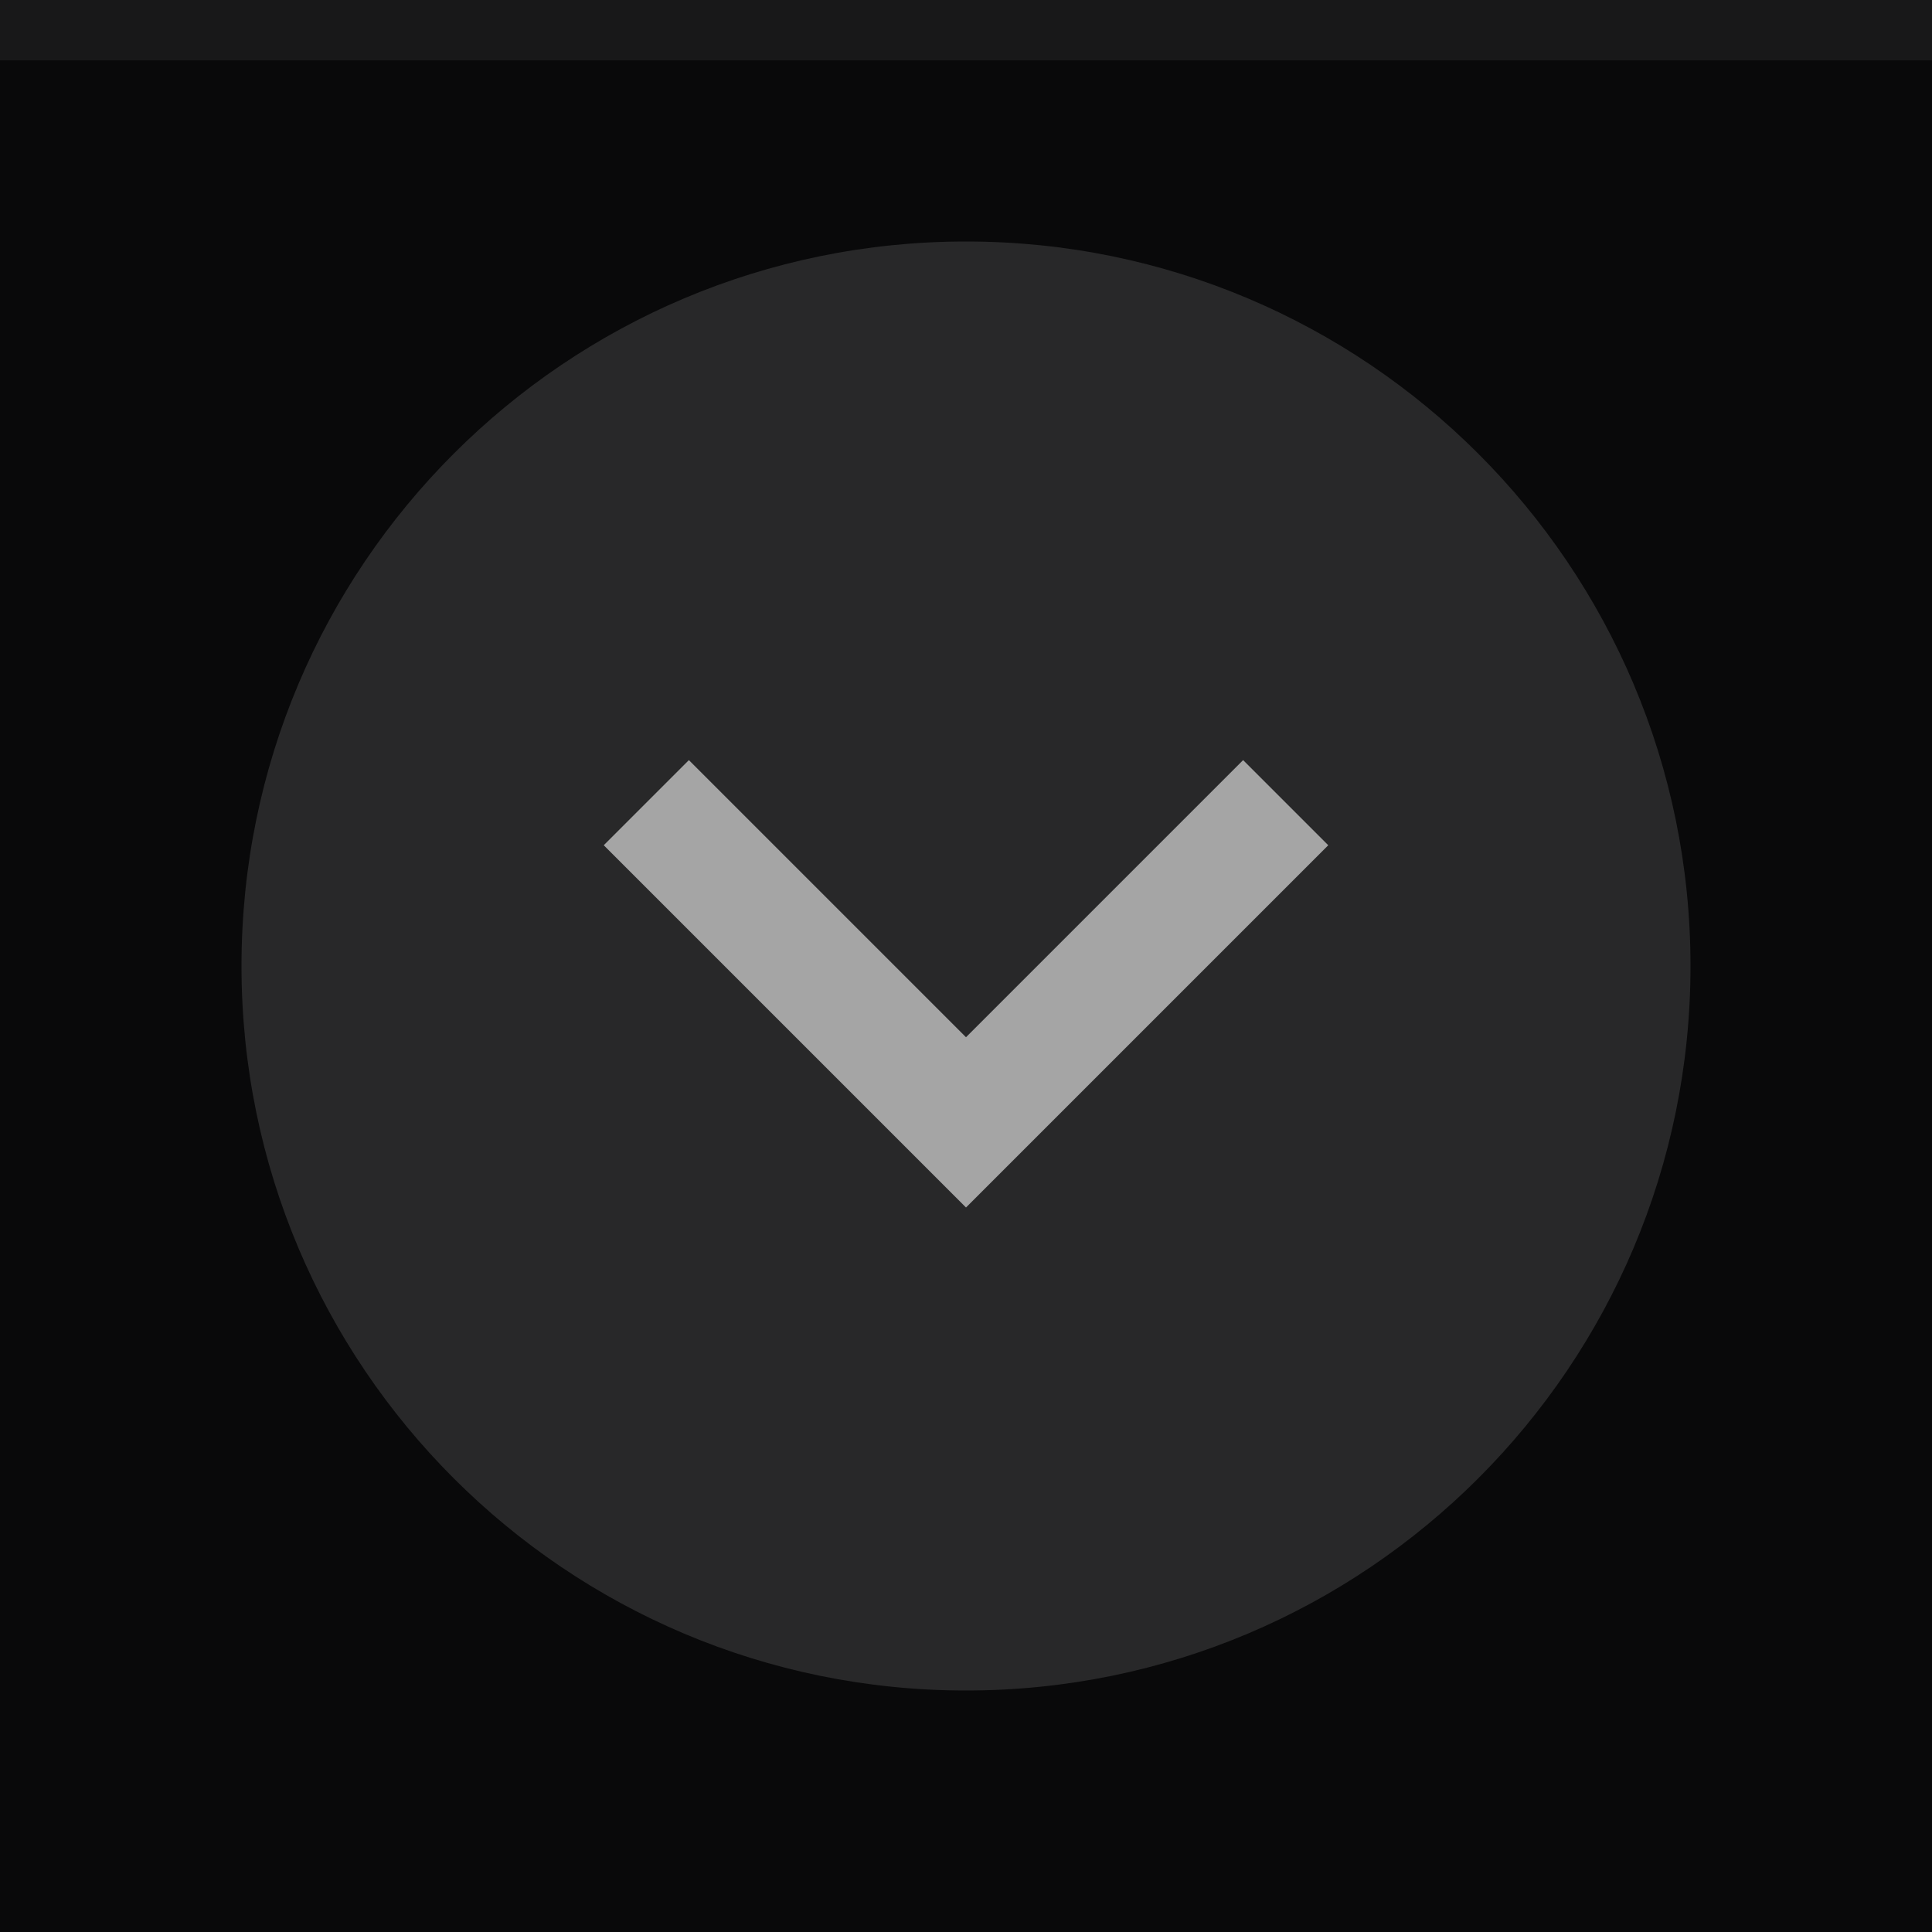
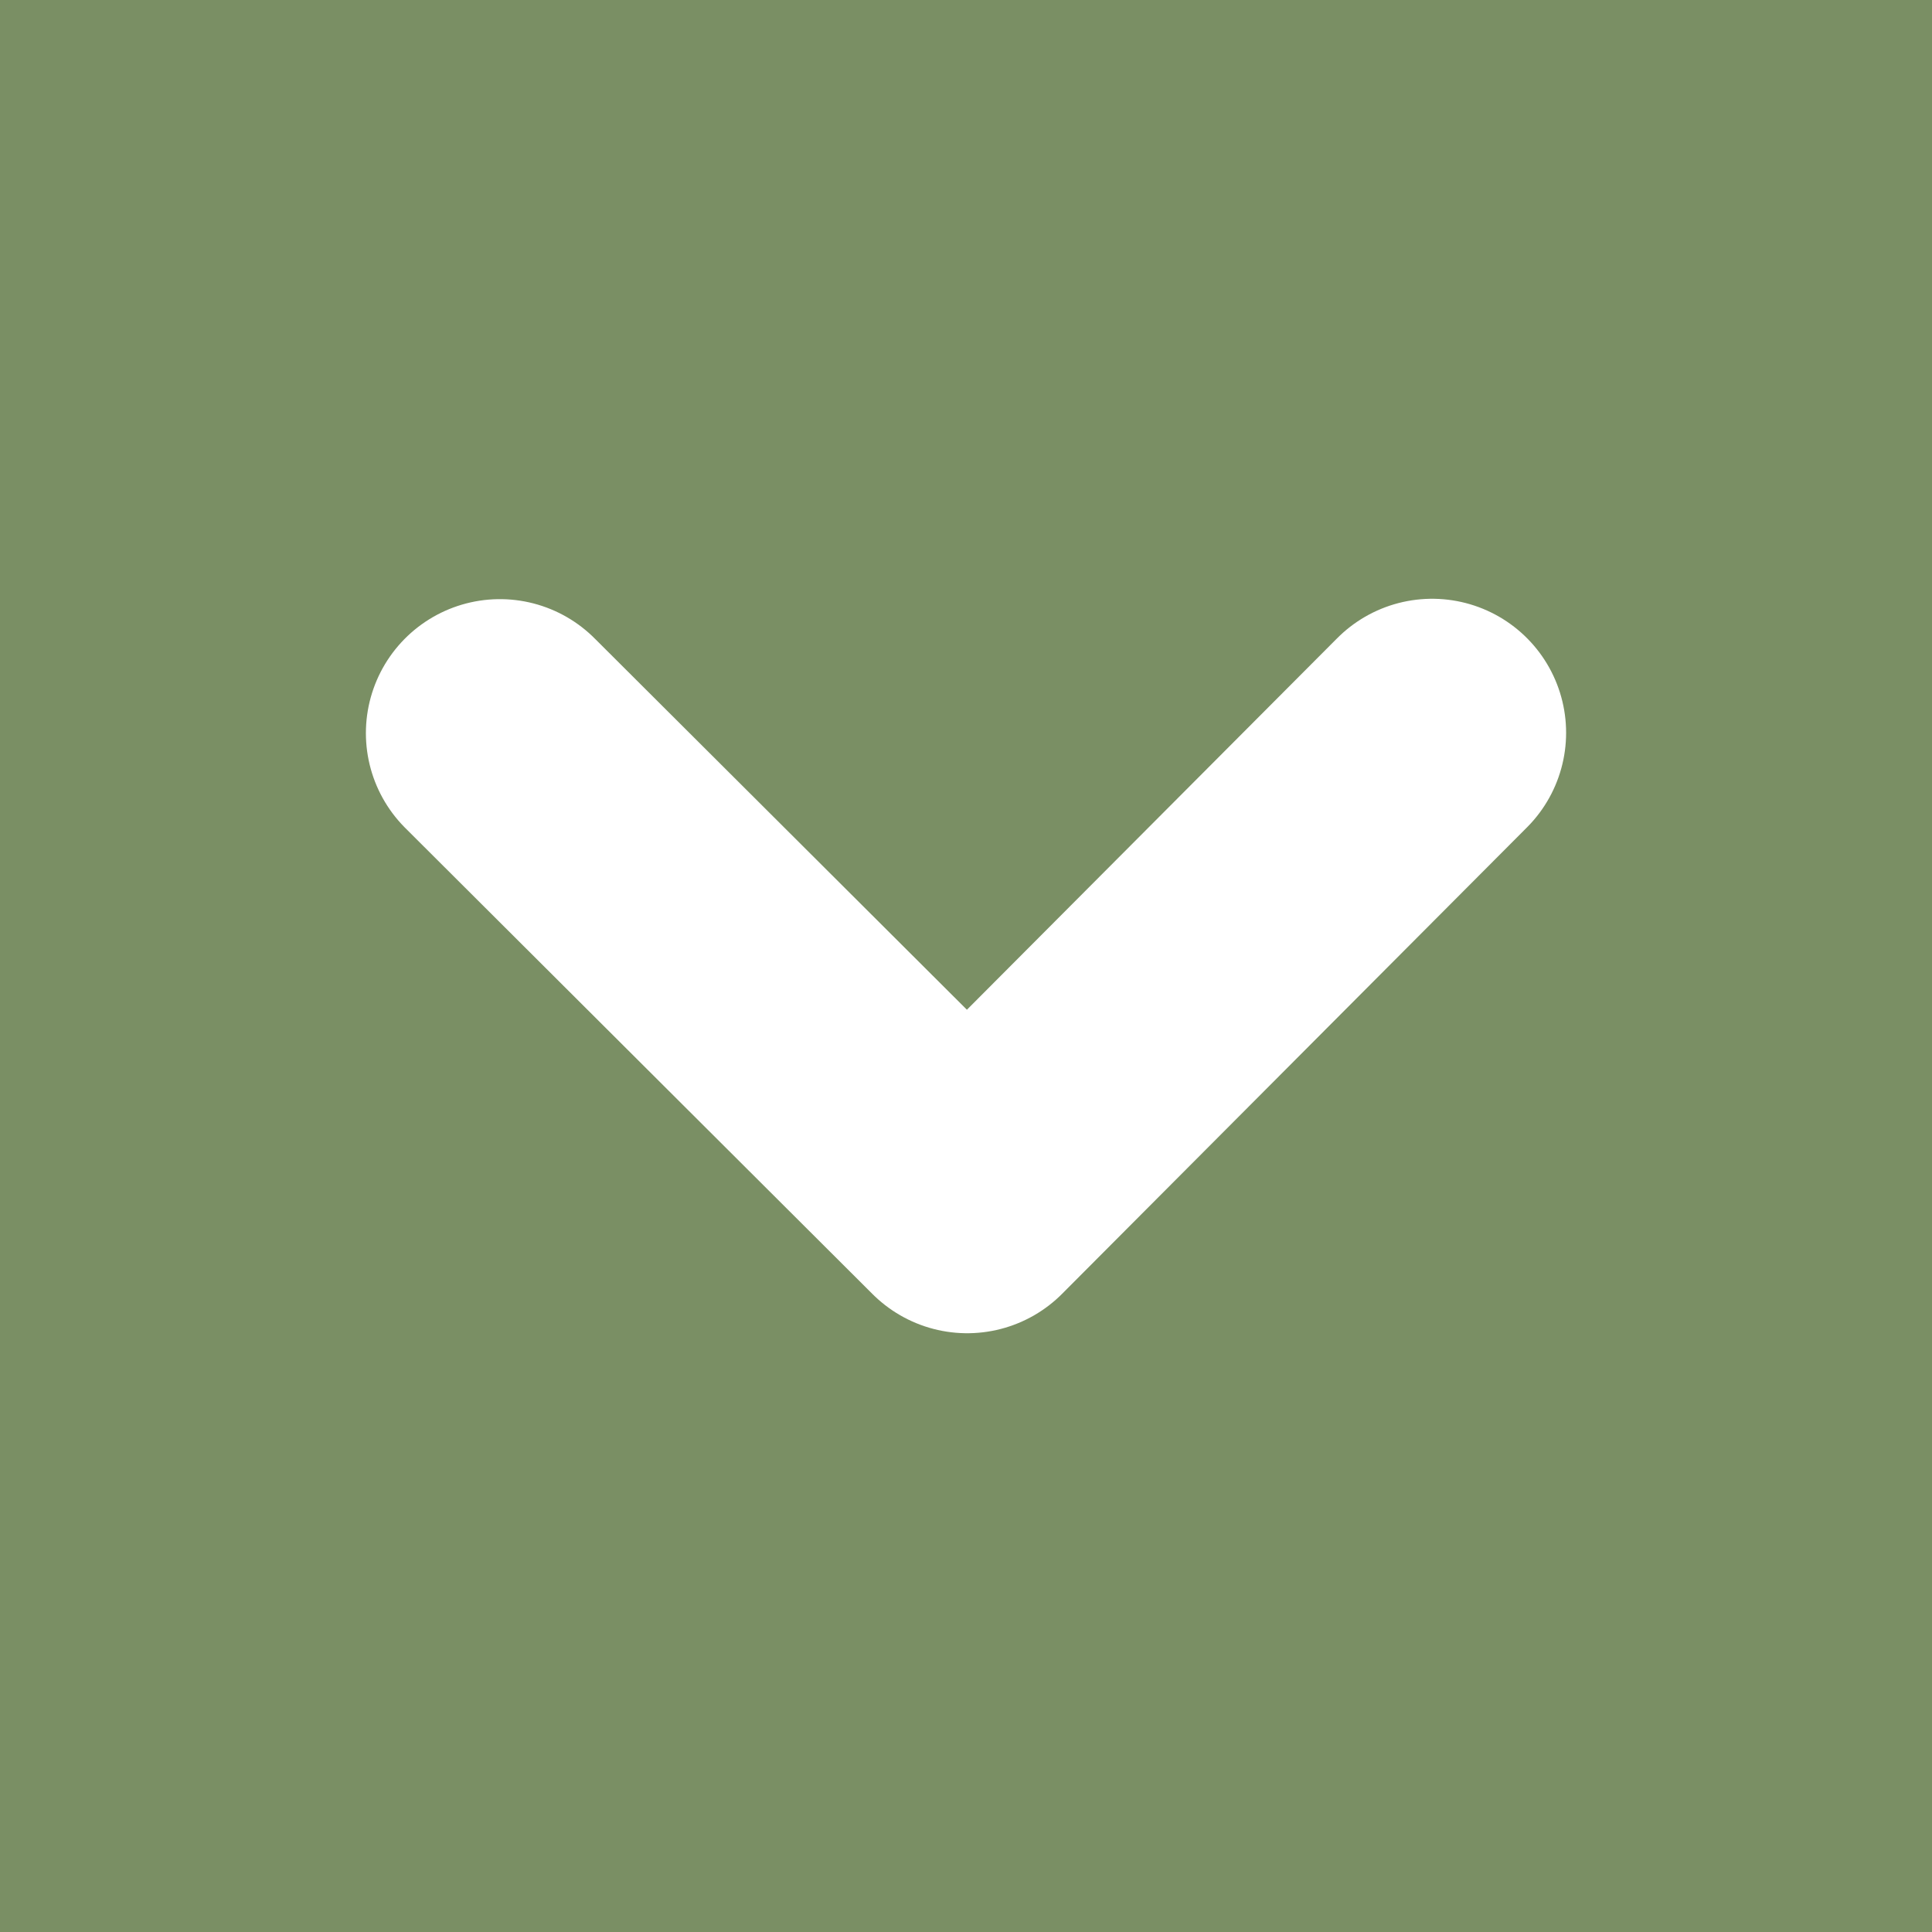
- <svg xmlns="http://www.w3.org/2000/svg" width="24" height="24" viewBox="0 0 24 24" version="1.1" id="svg6555">
-   <defs id="defs6559" />
-   <rect width="24" height="24" fill="#09090a" id="rect6545" x="0" y="0" style="stroke-width:0.75" />
-   <rect width="24" height="0.75" fill="#a5a5a5" fill-opacity="0.1" id="rect6547" x="0" y="0" style="stroke-width:0.75" />
-   <g fill="#a5a5a5" id="g6553" transform="scale(0.75)">
-     <circle cx="16" cy="16" r="12" opacity="0.2" id="circle6549" />
-     <path d="M 22,14 20.59,12.59 16,17.18 11.41,12.59 10,14 l 6,6 z" id="path6551" />
-   </g>
+ <svg xmlns="http://www.w3.org/2000/svg" width="26" height="26" viewBox="0 0 26 26" version="1.1" id="svg2787">
+   <defs id="defs2791" />
+   <rect width="26" height="26" fill="#09090a" id="rect1342" style="fill:#7a8f64;fill-opacity:1;stroke-width:0.812" x="-4.9999997e-08" y="-1.3880339e-07" />
+   <g aria-label="X" transform="matrix(1.071964,0,0,0.9328676,0.08117556,0.04628694)" id="text1799" style="font-weight:bold;font-size:15.652px;line-height:1.25;-inkscape-font-specification:'sans-serif, Bold';stroke-width:0.391" />
+   <path style="fill:none;fill-rule:evenodd;stroke:#ffffff;stroke-width:3.606;stroke-linecap:round;stroke-linejoin:round;stroke-dasharray:none;stroke-dashoffset:90.746;paint-order:stroke fill markers" d="M 19.273,9.861 13.016,16.139 6.727,9.866" id="path778" />
</svg>
